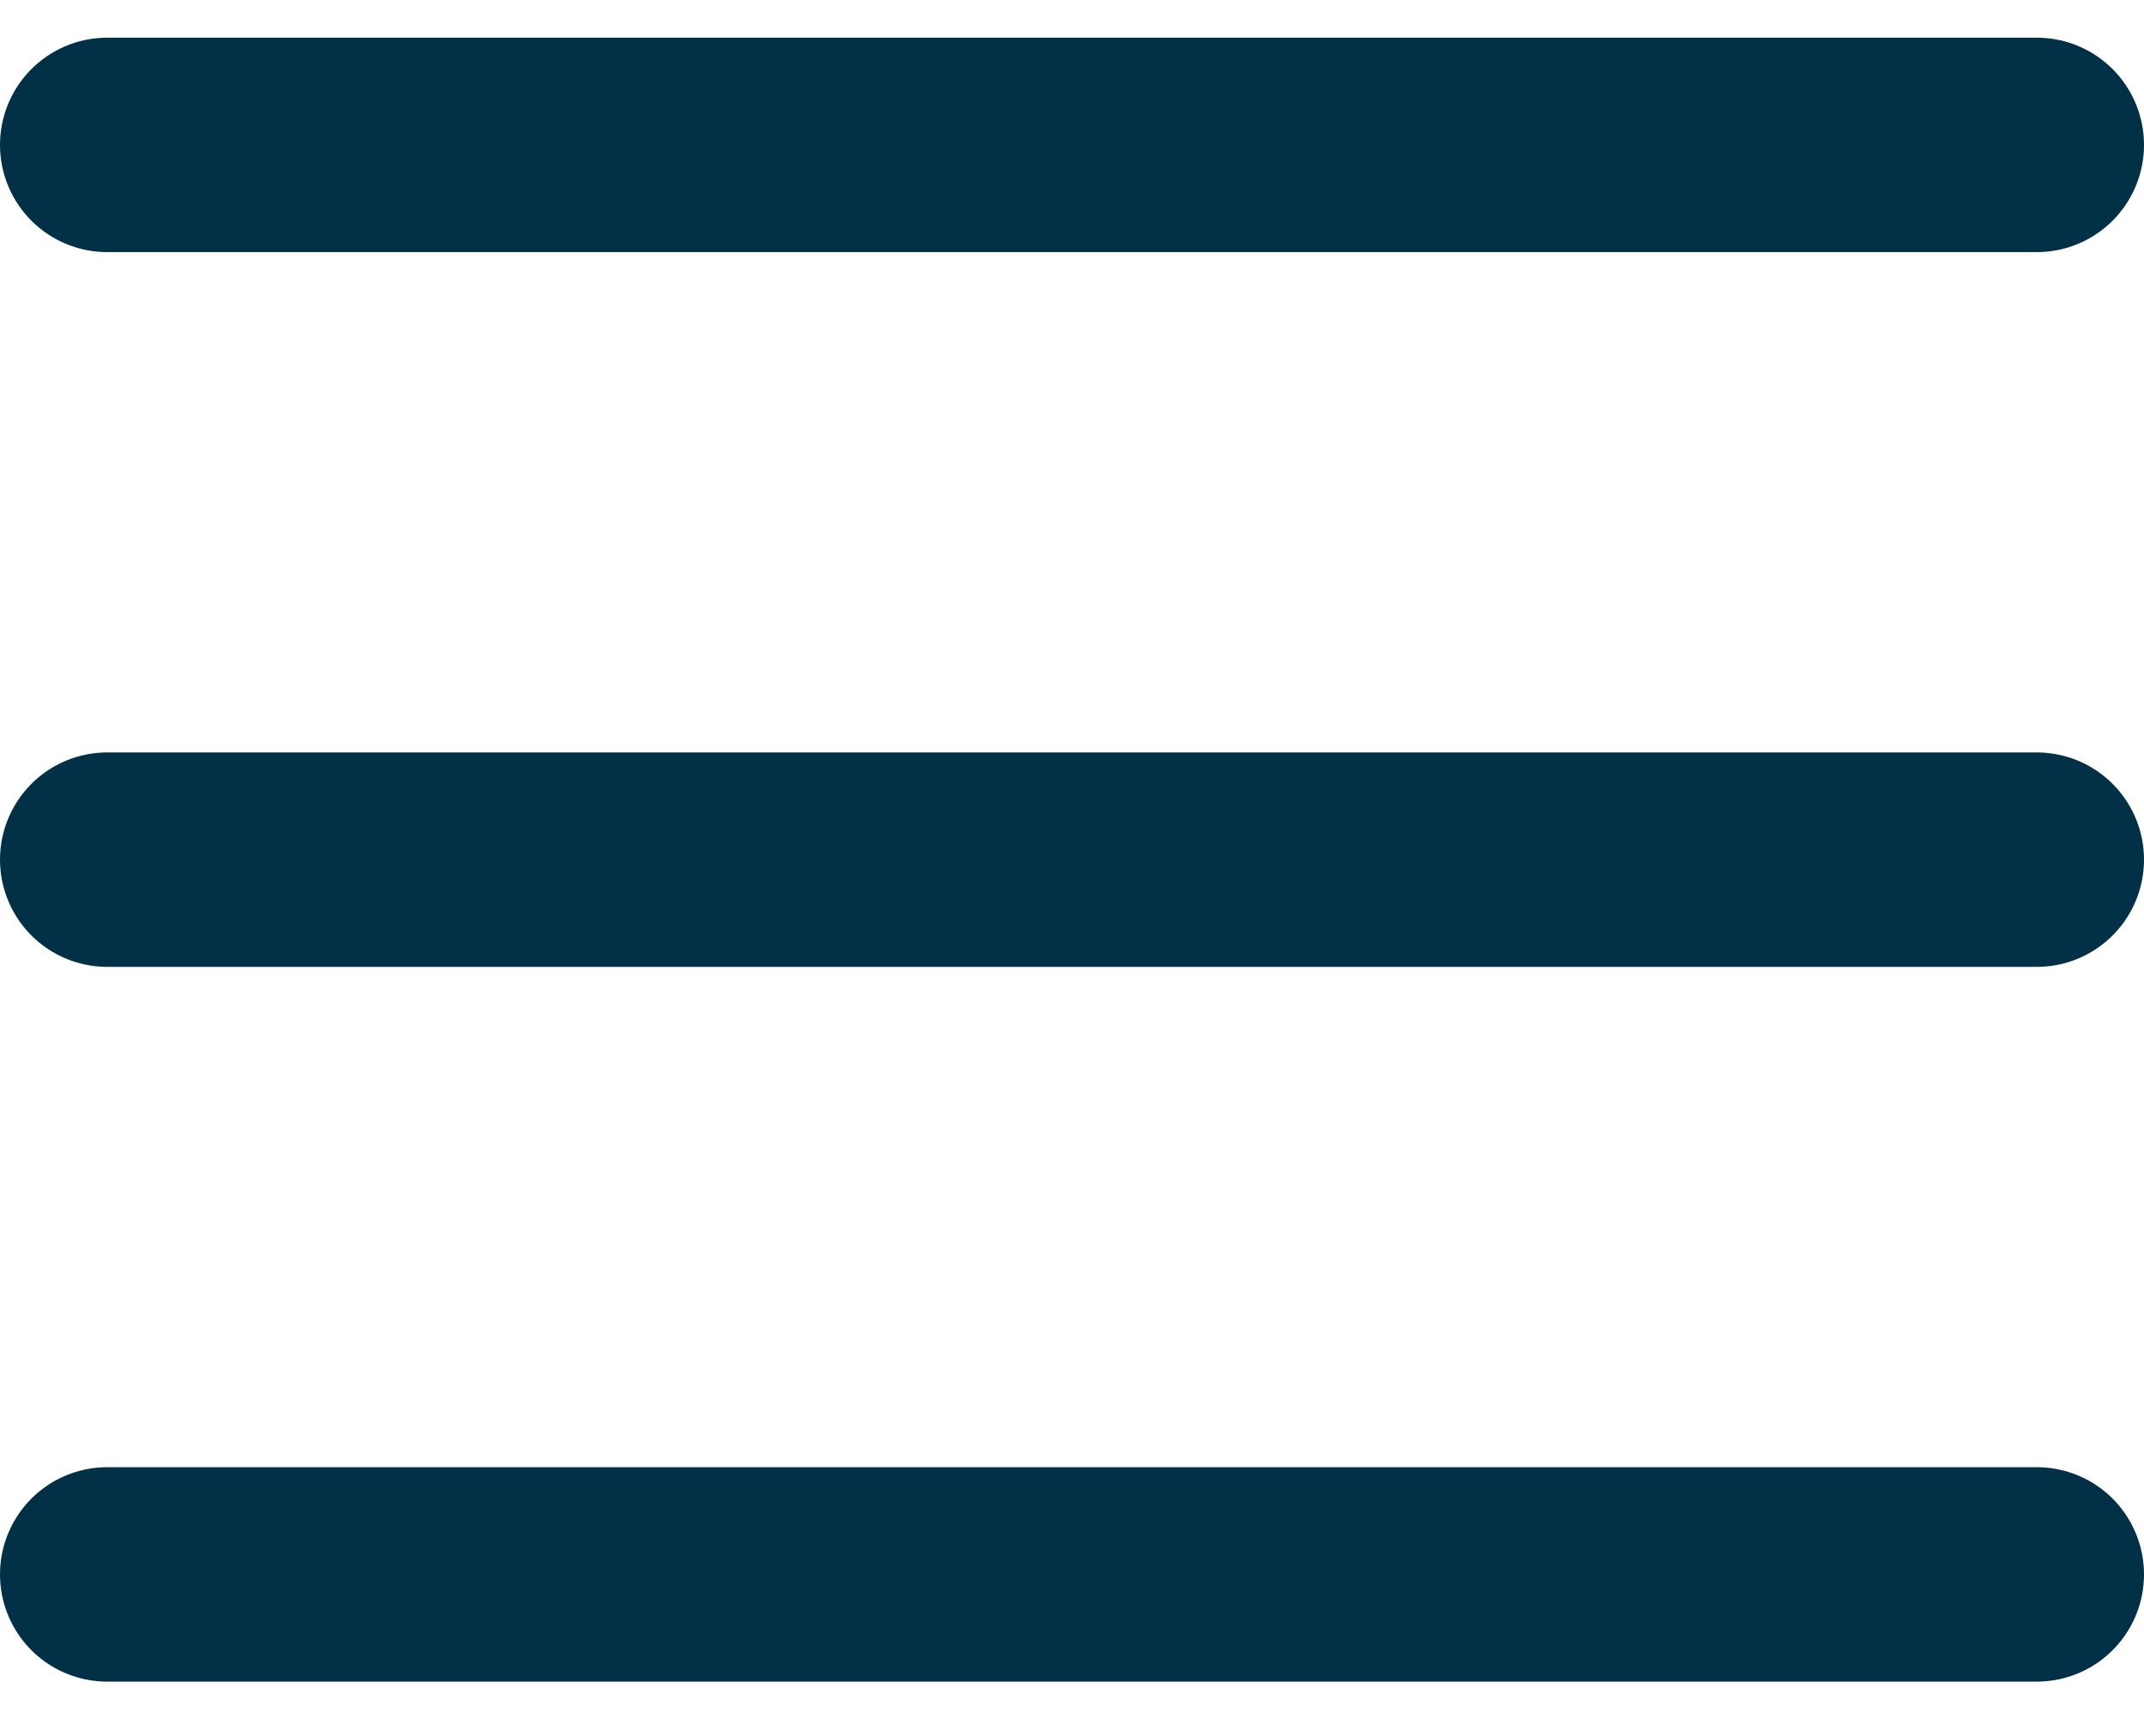
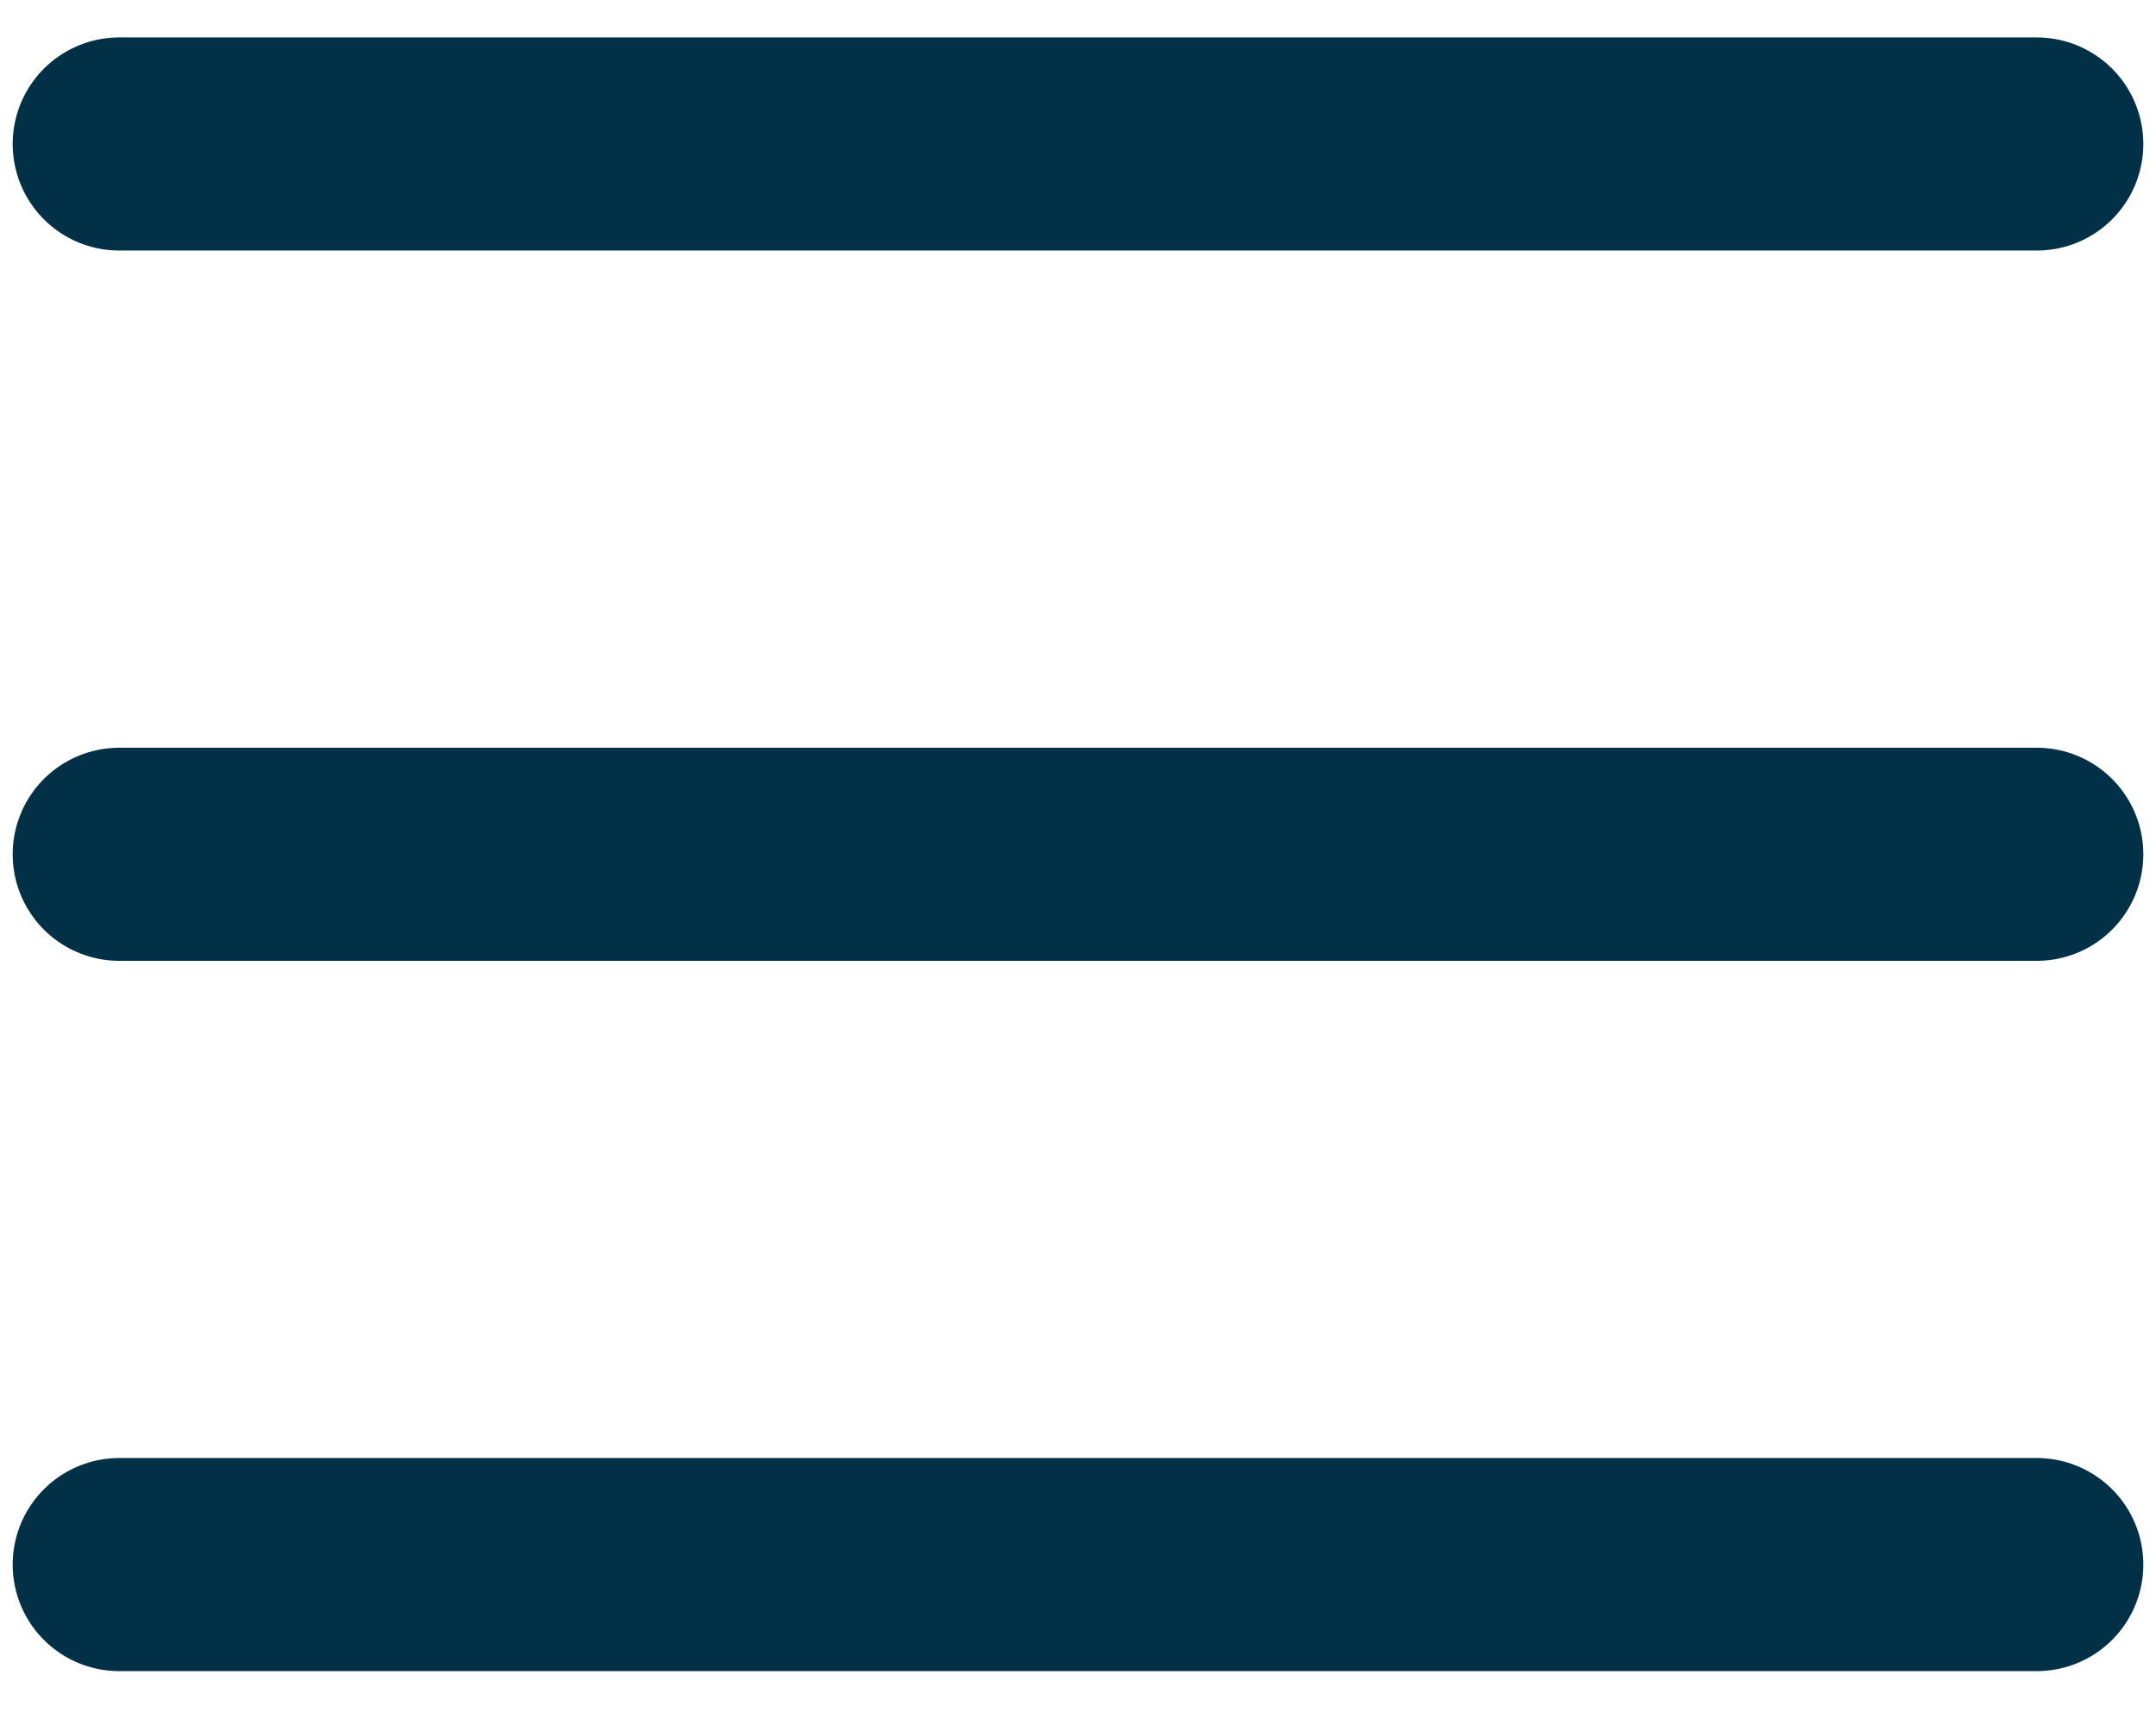
- <svg xmlns="http://www.w3.org/2000/svg" width="21" height="17" viewBox="0 0 21 17" fill="none">
+ <svg xmlns="http://www.w3.org/2000/svg" width="20" height="16" viewBox="0 0 21 17" fill="none">
  <g id="Menue icon">
    <line id="Line 119" x1="1.05" y1="1.419" x2="19.95" y2="1.419" stroke="#023047" stroke-width="2.1" stroke-linecap="round" />
    <line id="Line 120" x1="1.05" y1="8.419" x2="19.95" y2="8.419" stroke="#023047" stroke-width="2.1" stroke-linecap="round" />
    <line id="Line 121" x1="1.05" y1="15.419" x2="19.95" y2="15.419" stroke="#023047" stroke-width="2.1" stroke-linecap="round" />
  </g>
</svg>
